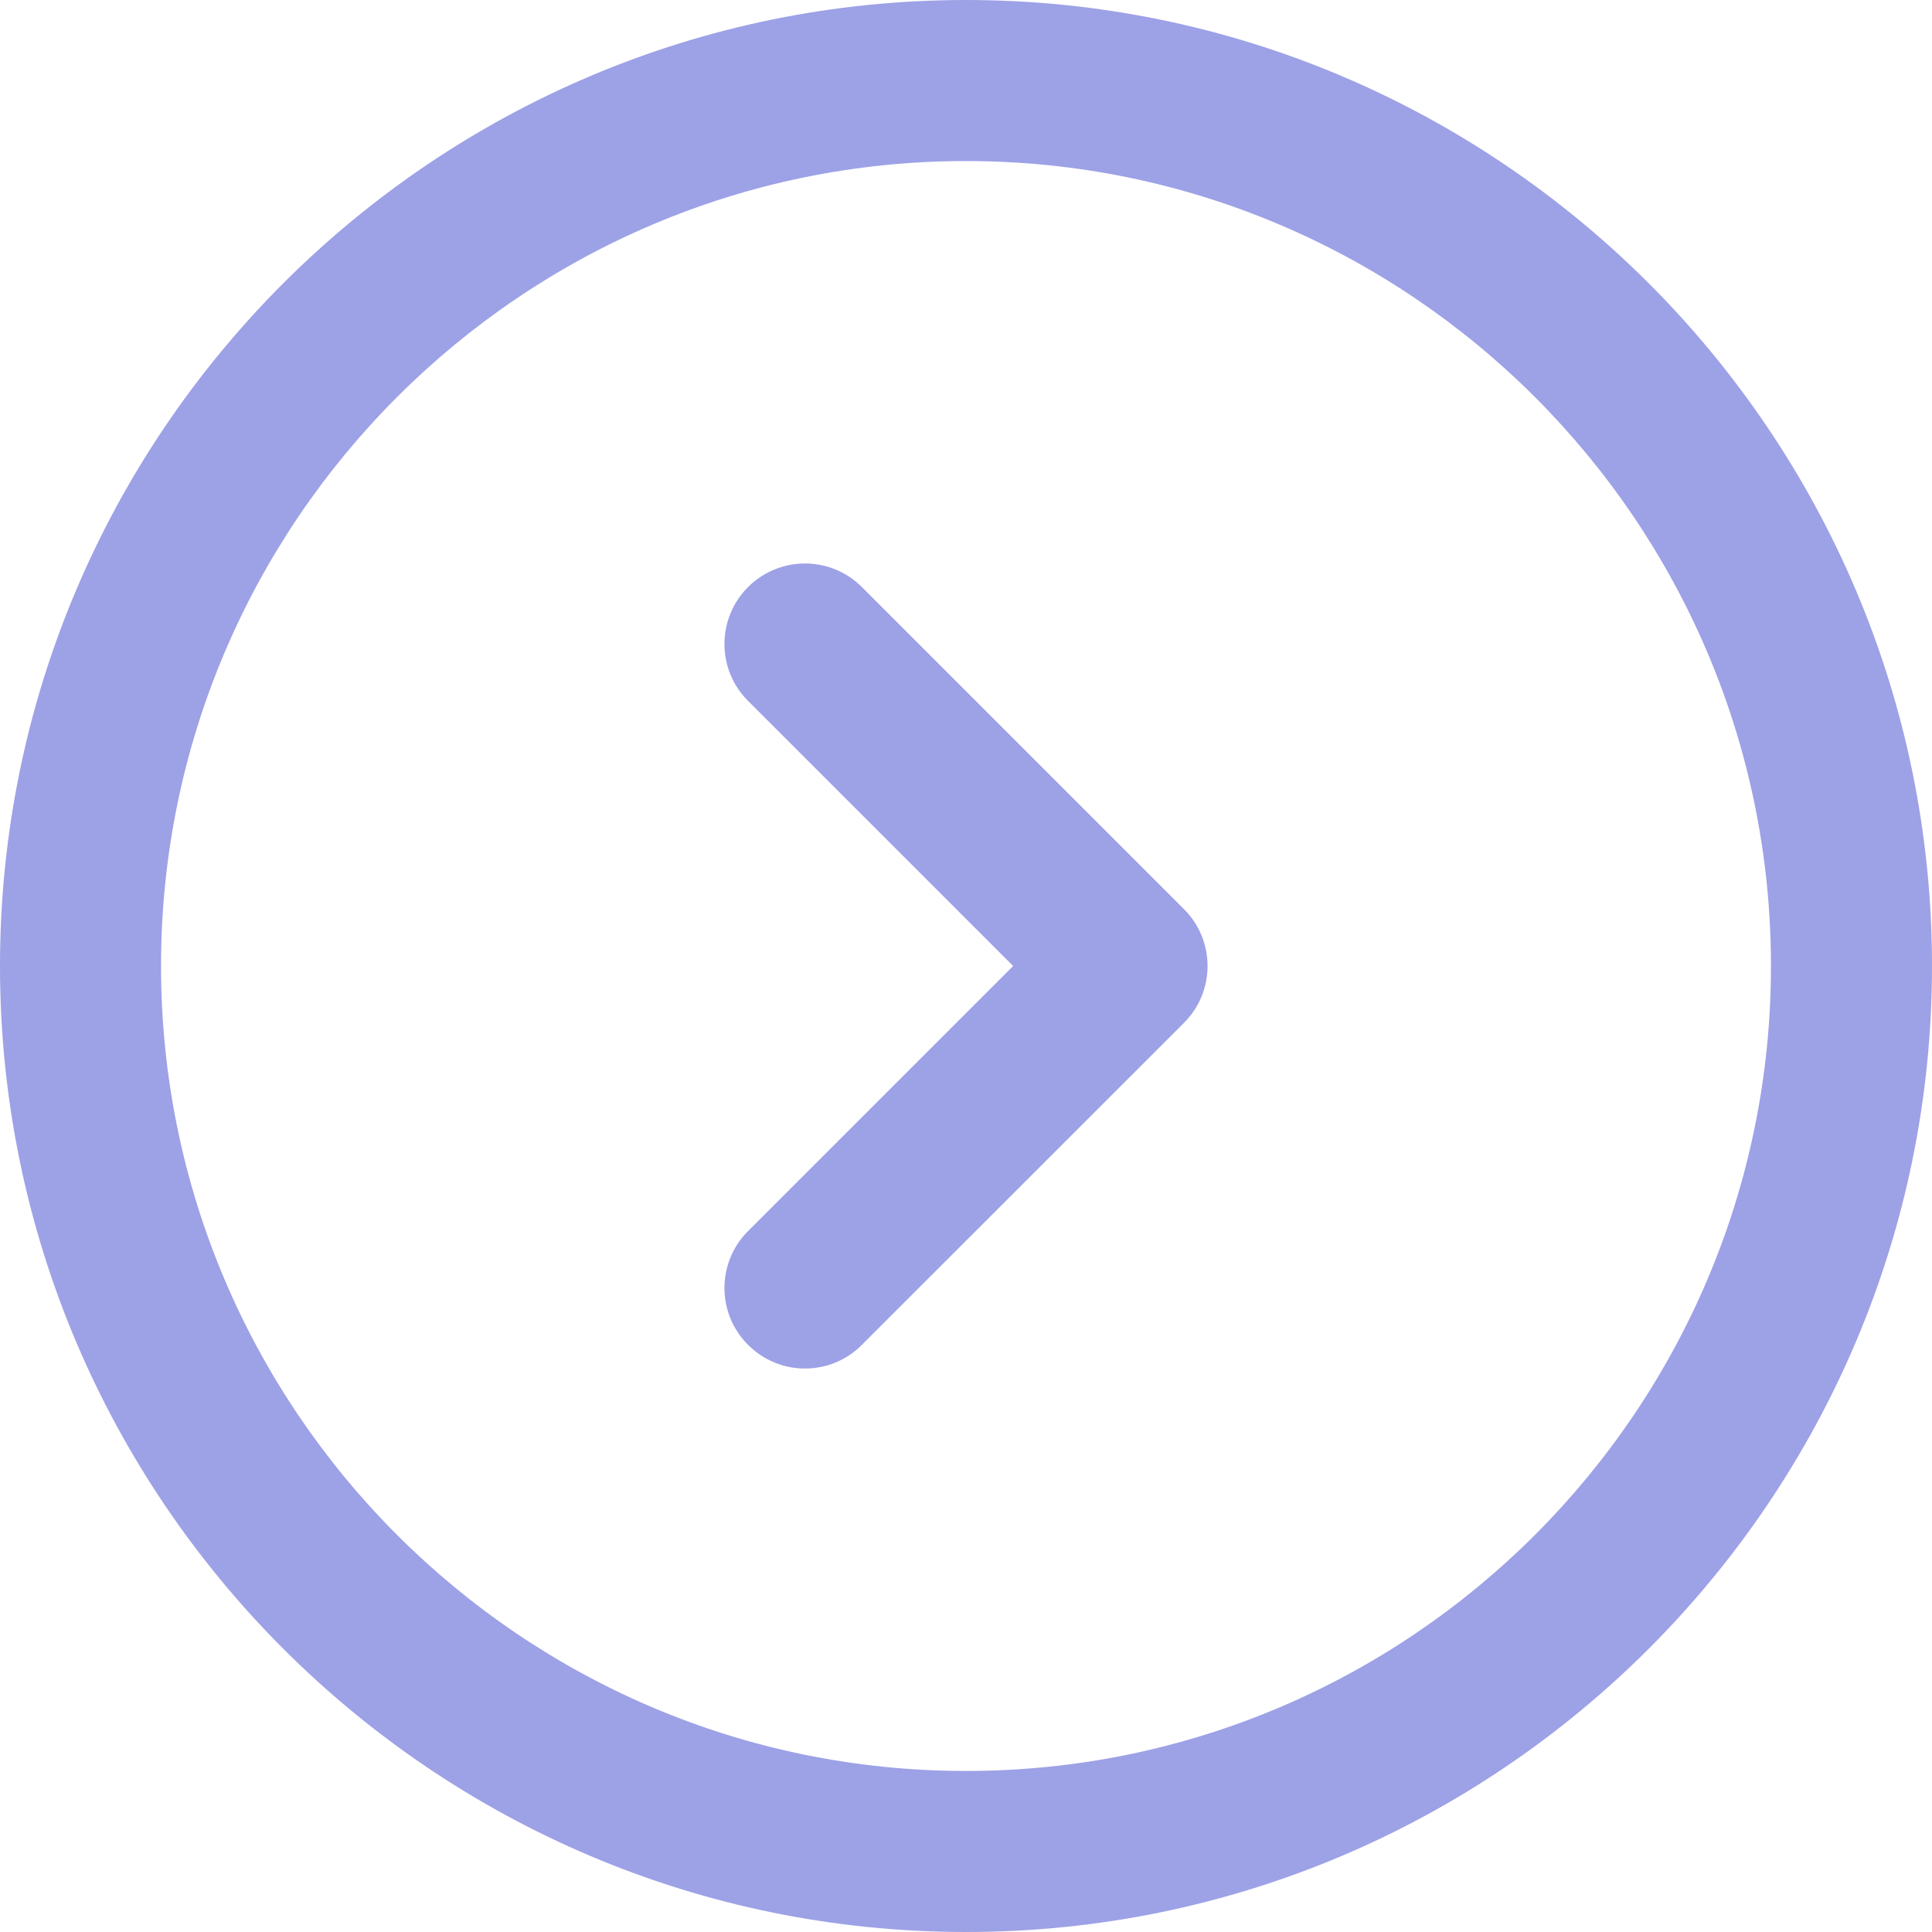
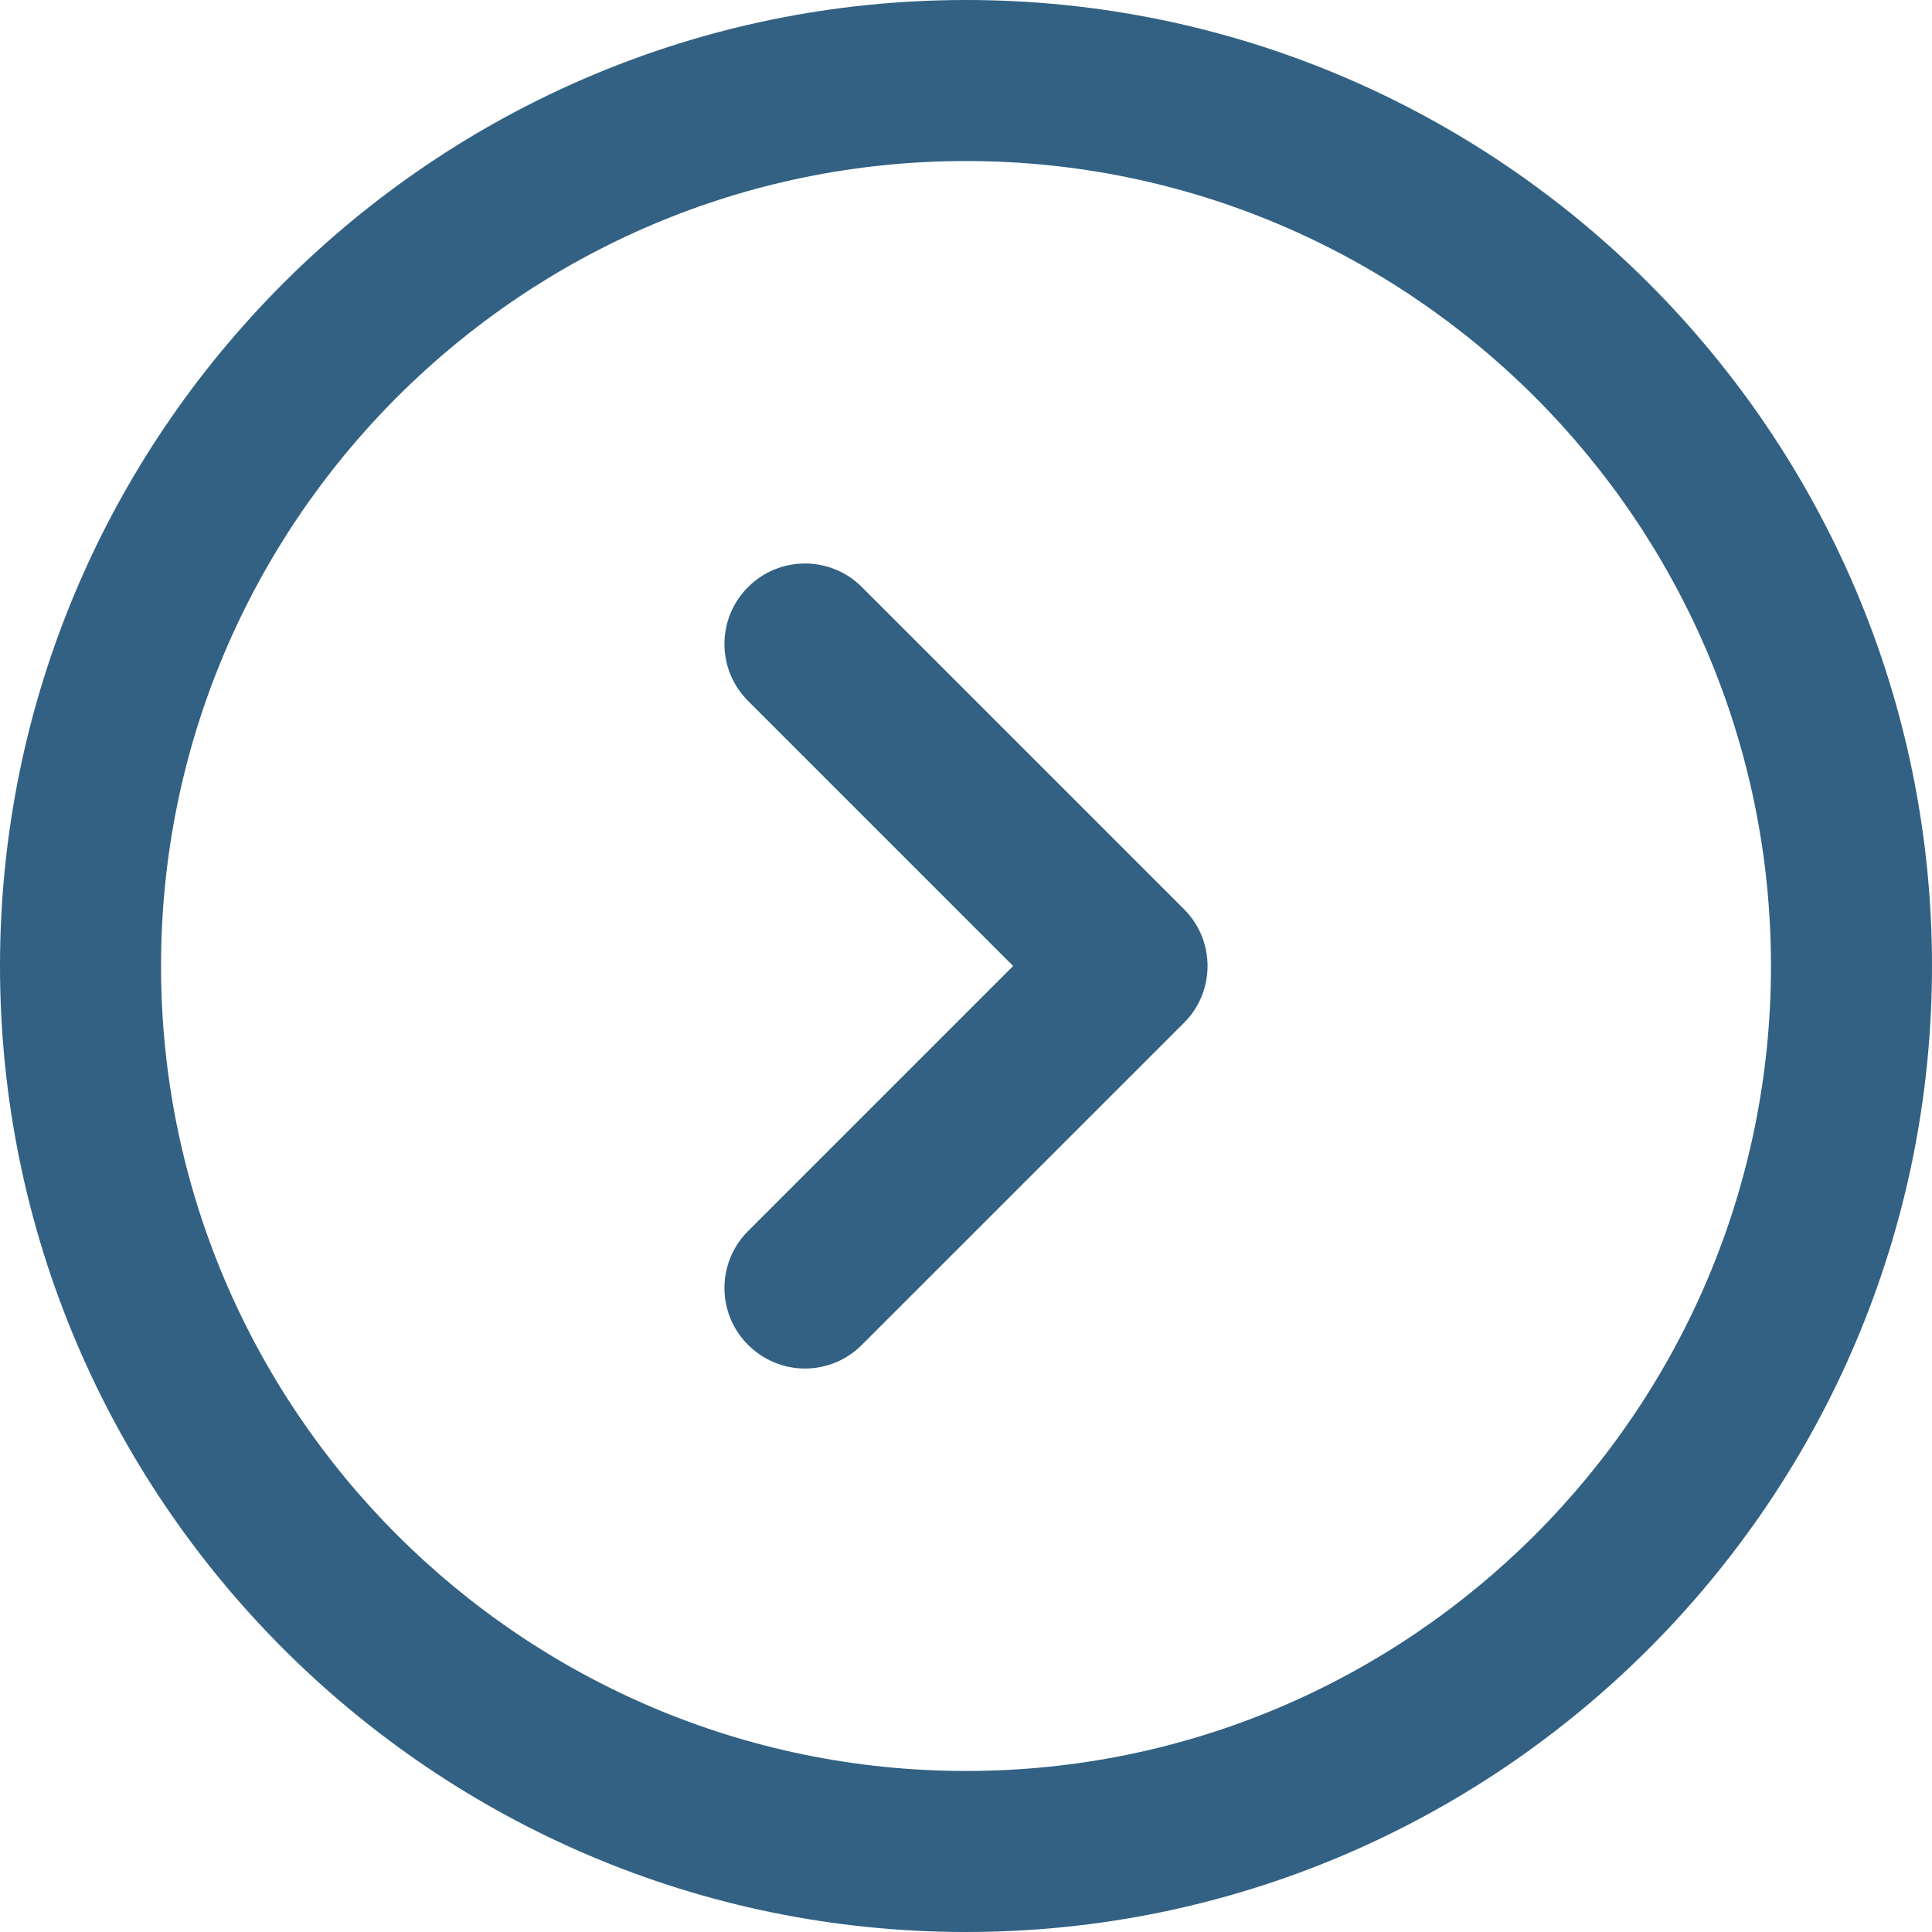
<svg xmlns="http://www.w3.org/2000/svg" width="20px" height="20px" viewBox="0 0 20 20" version="1.1">
-   <g id="rate-card-(10/3)" stroke="none" stroke-width="1" fill="none" fill-rule="evenodd" fill-opacity="0.543">
-     <g id="Publisher-Dashboard" transform="translate(-935, -419)" fill="#4C54D2">
+   <g id="rate-card-(10/3)" stroke="none" stroke-width="1" fill="none" fill-rule="evenodd" fill-opacity="1">
+     <g id="Publisher-Dashboard" transform="translate(-935, -419)" fill="#326183">
      <g id="promo-ad-layout" transform="translate(676, 272)">
        <g id="Arrows/arrow-1-circle-right" transform="translate(259, 147)">
          <path d="M10,20 C4.486,20 0,15.514 0,10 C0,4.487 4.486,0 10,0 C15.514,0 20,4.487 20,10 C20,15.514 15.514,20 10,20 Z M10,1.667 C5.405,1.667 1.667,5.405 1.667,10 C1.667,14.595 5.405,18.333 10,18.333 C14.595,18.333 18.333,14.595 18.333,10 C18.333,5.405 14.595,1.667 10,1.667 Z M8.922,13.922 C8.76,14.085 8.547,14.167 8.333,14.167 C8.12,14.167 7.907,14.085 7.744,13.922 C7.418,13.598 7.418,13.069 7.744,12.744 L10.488,10 L7.744,7.256 C7.418,6.931 7.418,6.403 7.744,6.077 C8.07,5.752 8.597,5.752 8.922,6.077 L12.256,9.411 C12.582,9.736 12.582,10.264 12.256,10.589 L8.922,13.922 Z" id="Shape" />
        </g>
      </g>
    </g>
  </g>
</svg>
